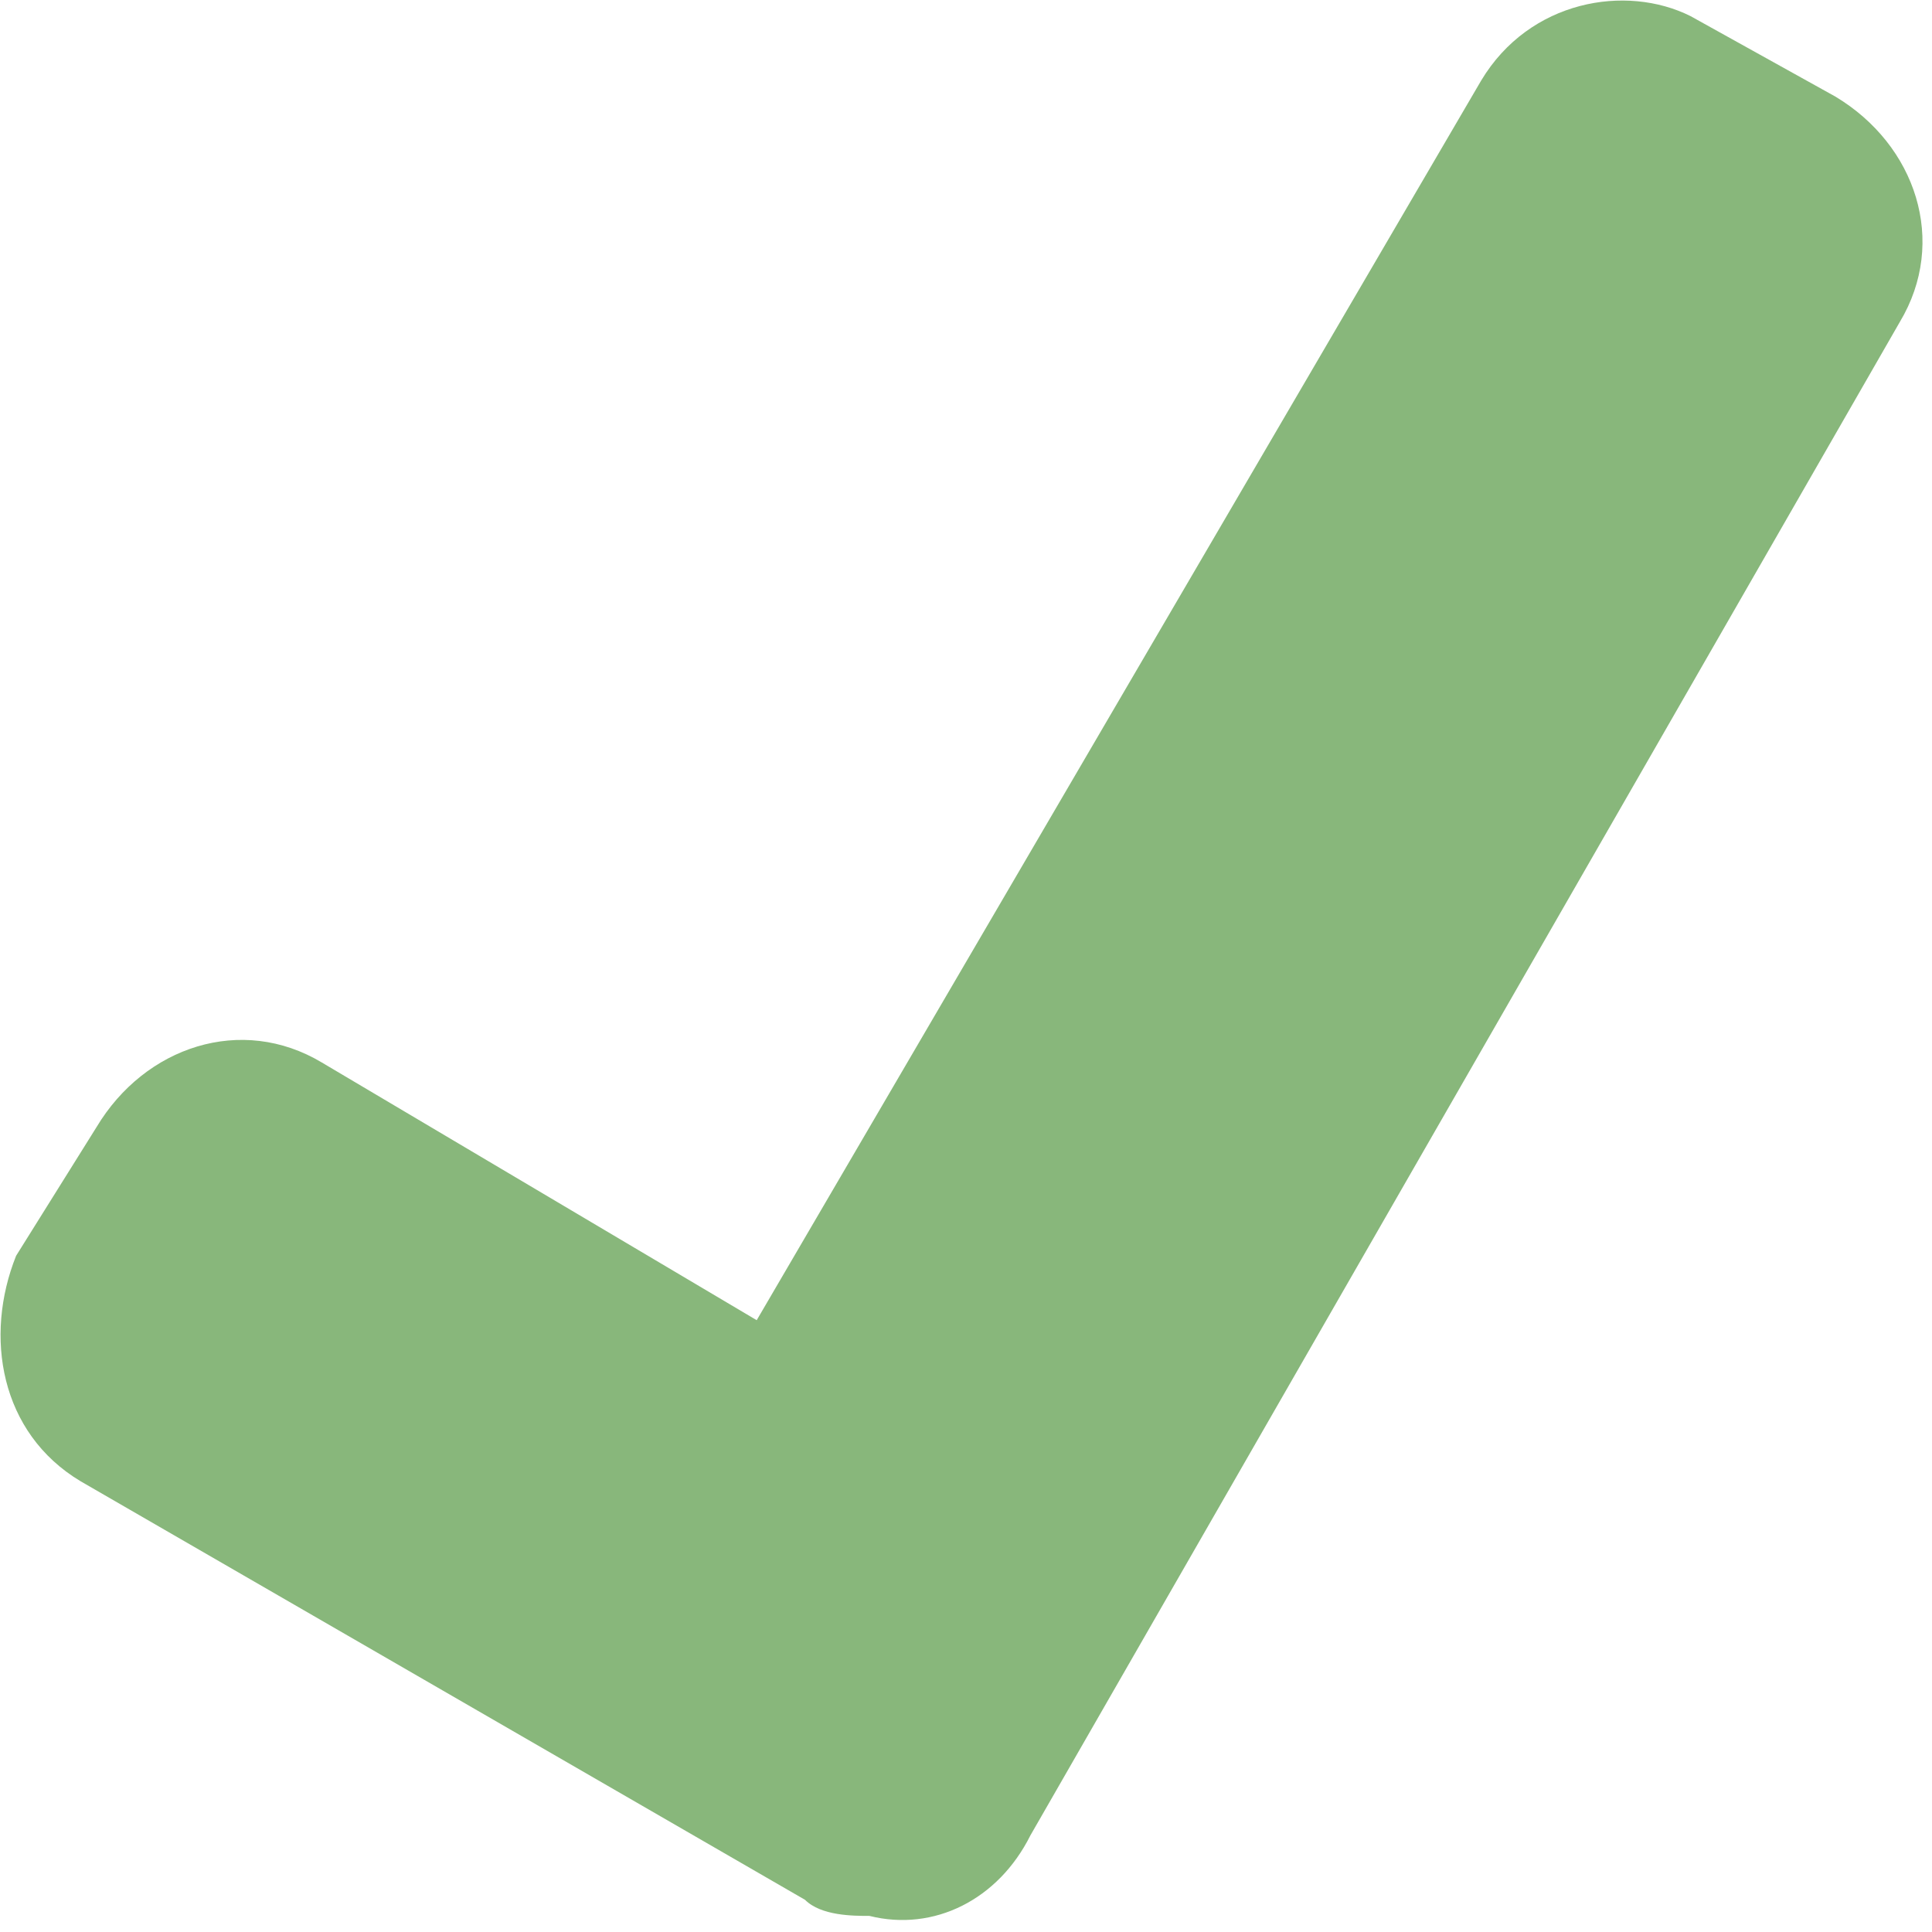
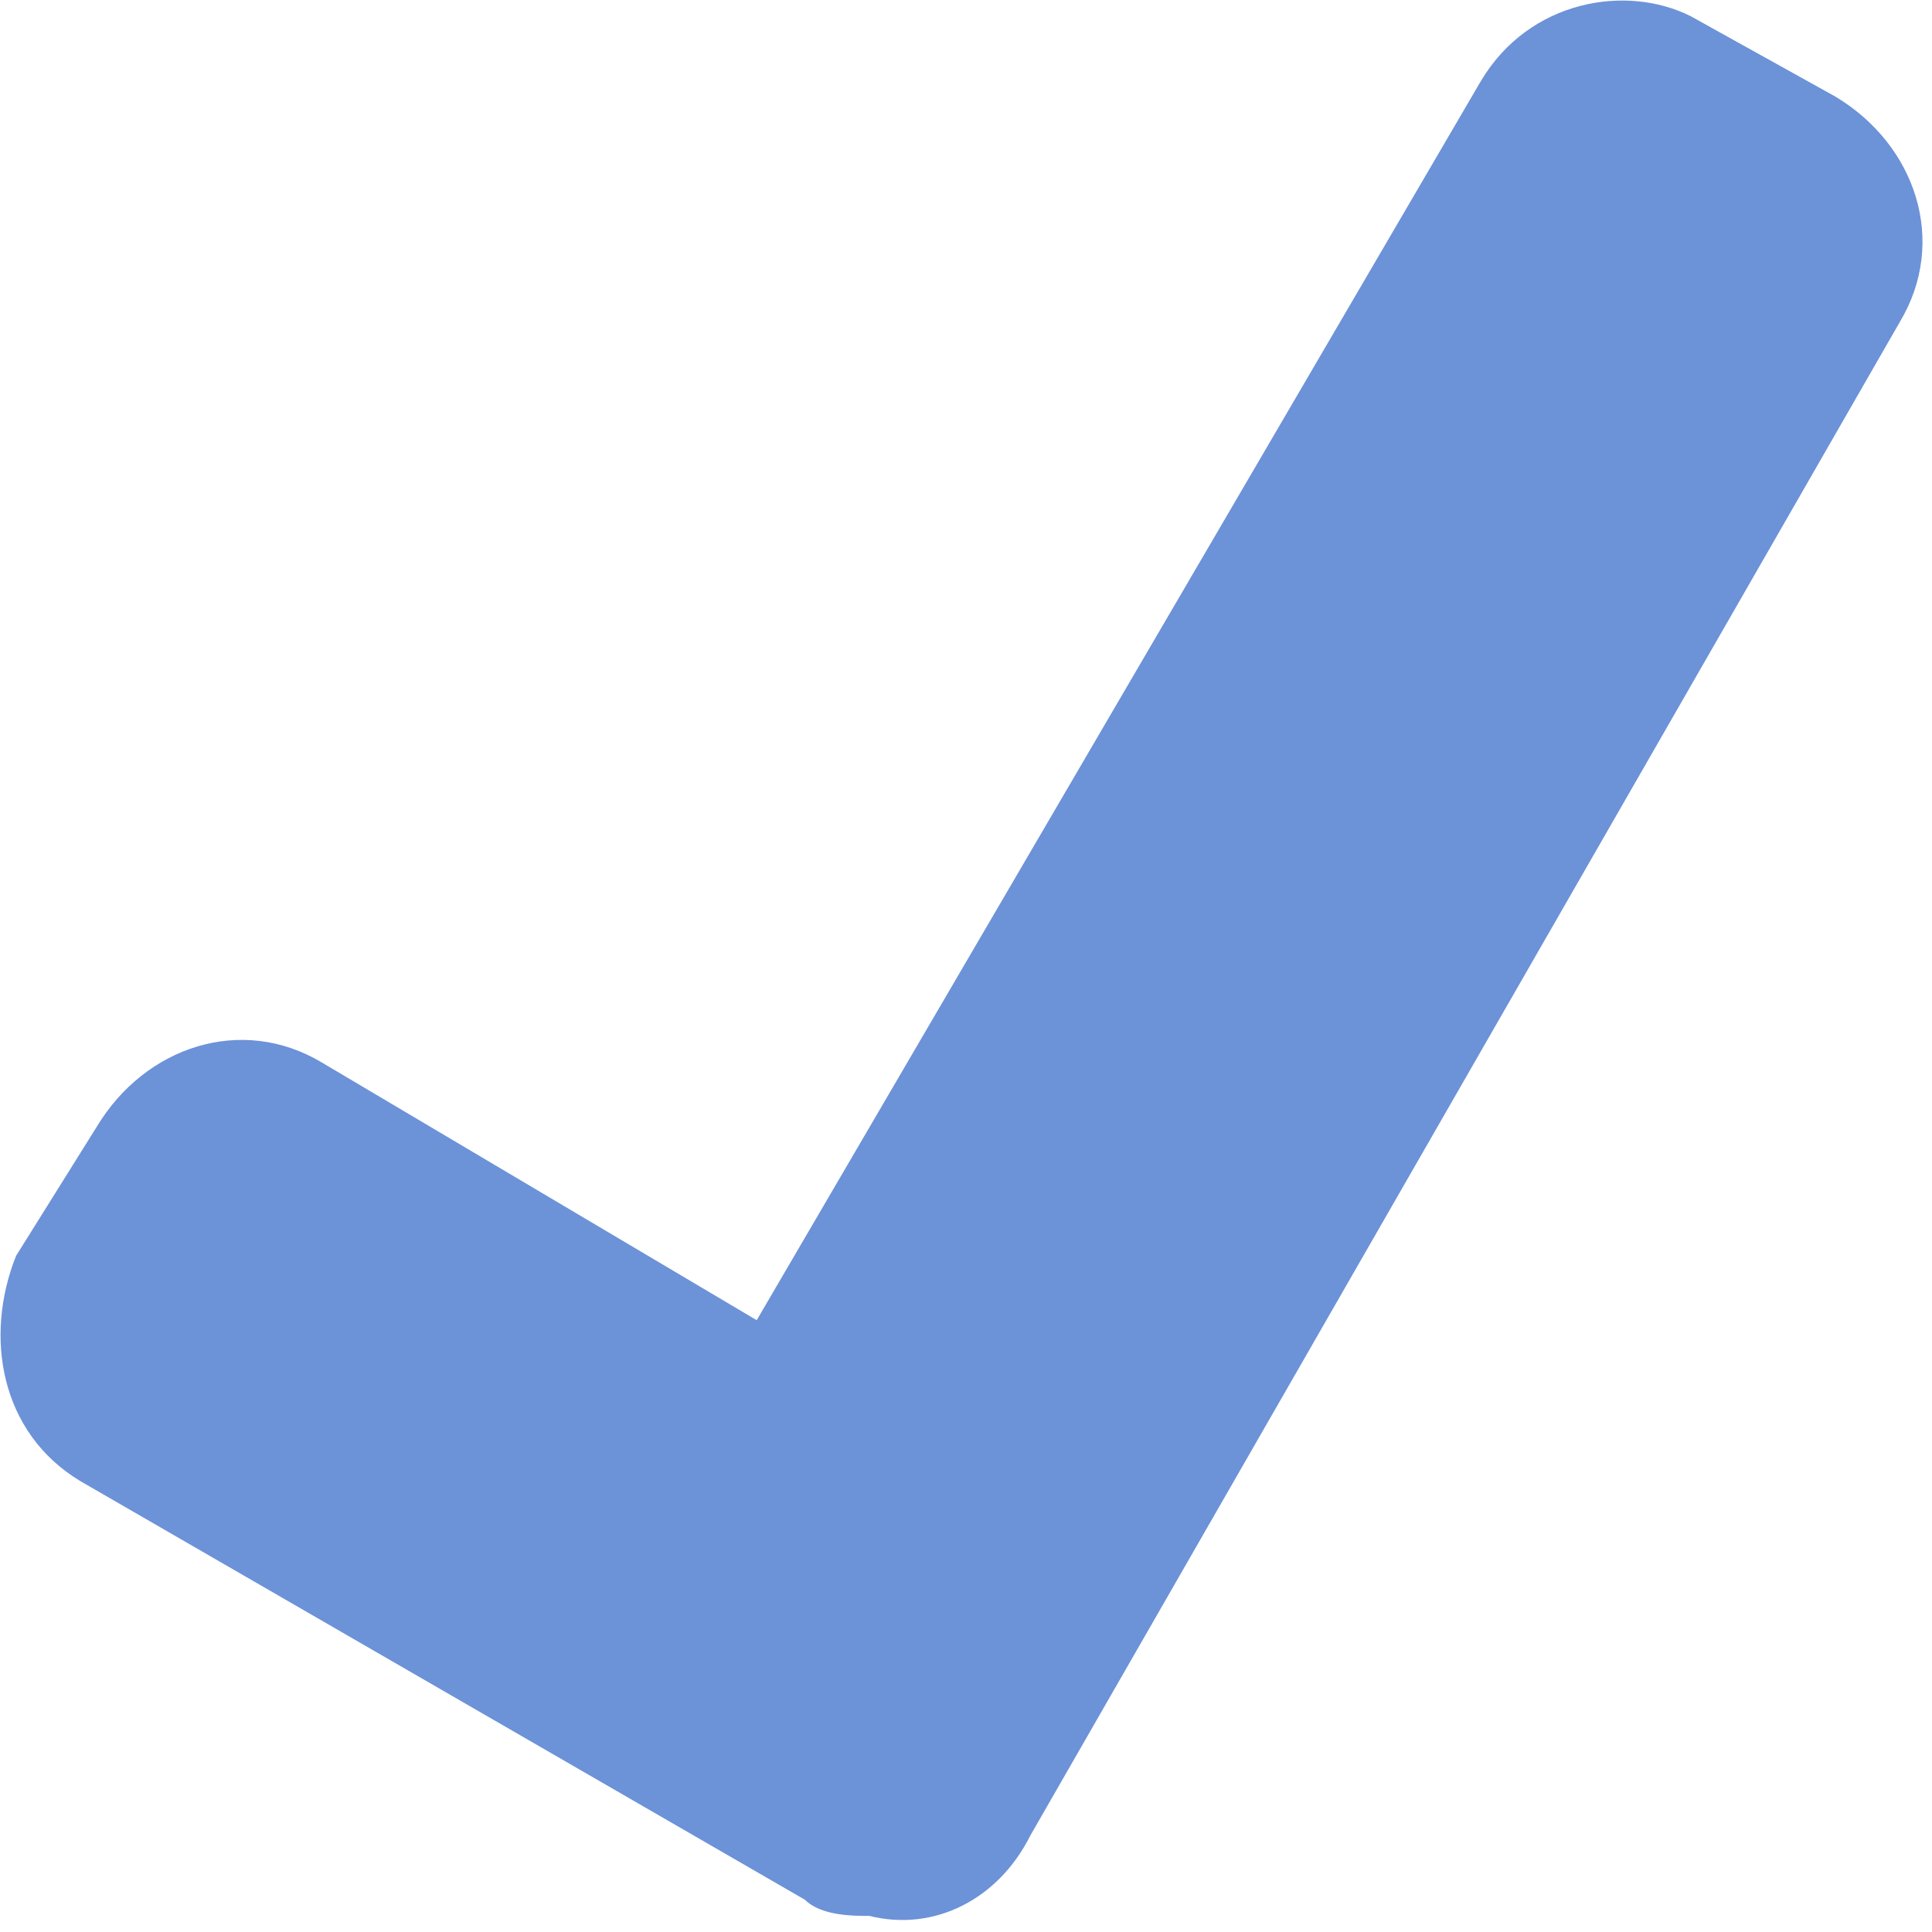
<svg xmlns="http://www.w3.org/2000/svg" width="12" height="12" viewBox="0 0 12 12" preserveAspectRatio="xMinYMid meet" overflow="visible">
-   <path d="M11.4.6l-.9-.5c-.4-.2-1-.1-1.3.4l-4.5 7.7-2.7-1.6c-.5-.3-1.1-.1-1.4.4l-.5.8c-.2.5-.1 1.1.4 1.4l4.5 2.6c.1.1.3.1.4.1.4.1.8-.1 1-.5l5.4-9.4c.3-.5.1-1.1-.4-1.4z" fill="#88b77b" />
+   <path d="M11.4.6l-.9-.5c-.4-.2-1-.1-1.3.4l-4.5 7.7-2.7-1.6c-.5-.3-1.1-.1-1.4.4l-.5.8c-.2.5-.1 1.1.4 1.4l4.5 2.6c.1.1.3.1.4.1.4.1.8-.1 1-.5l5.4-9.4c.3-.5.1-1.1-.4-1.4z" fill="#6c92d8" />
</svg>
